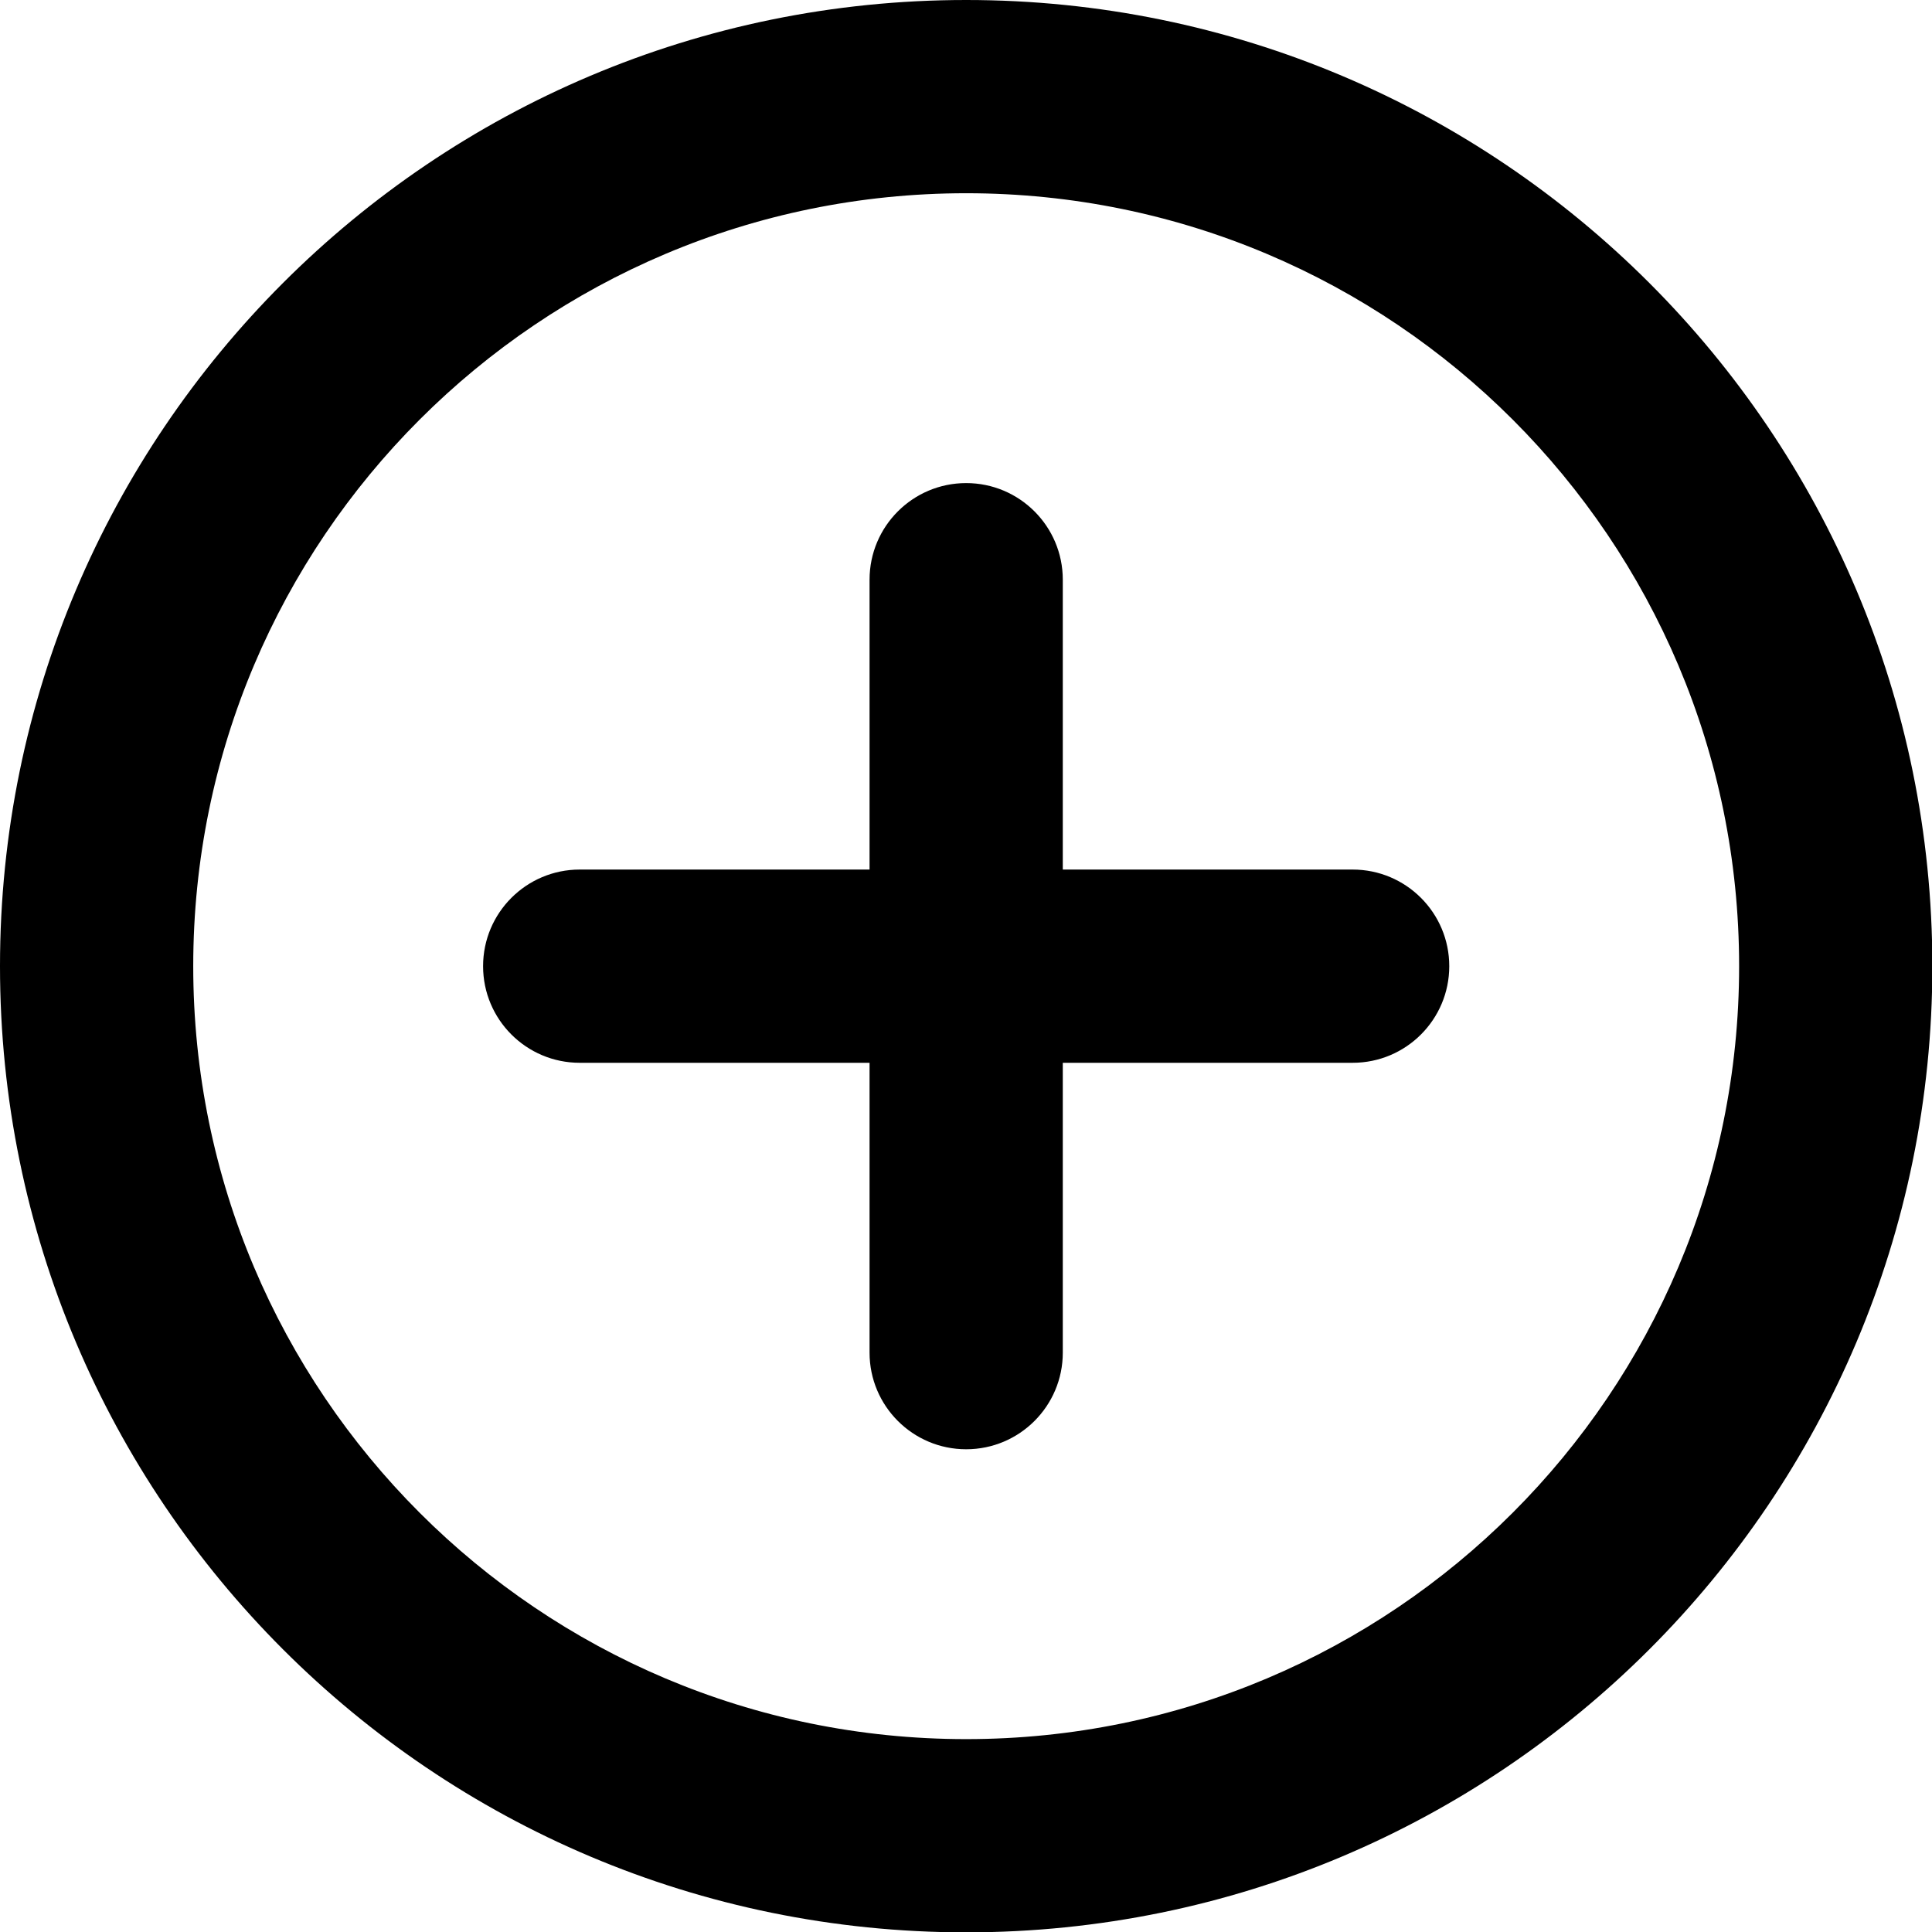
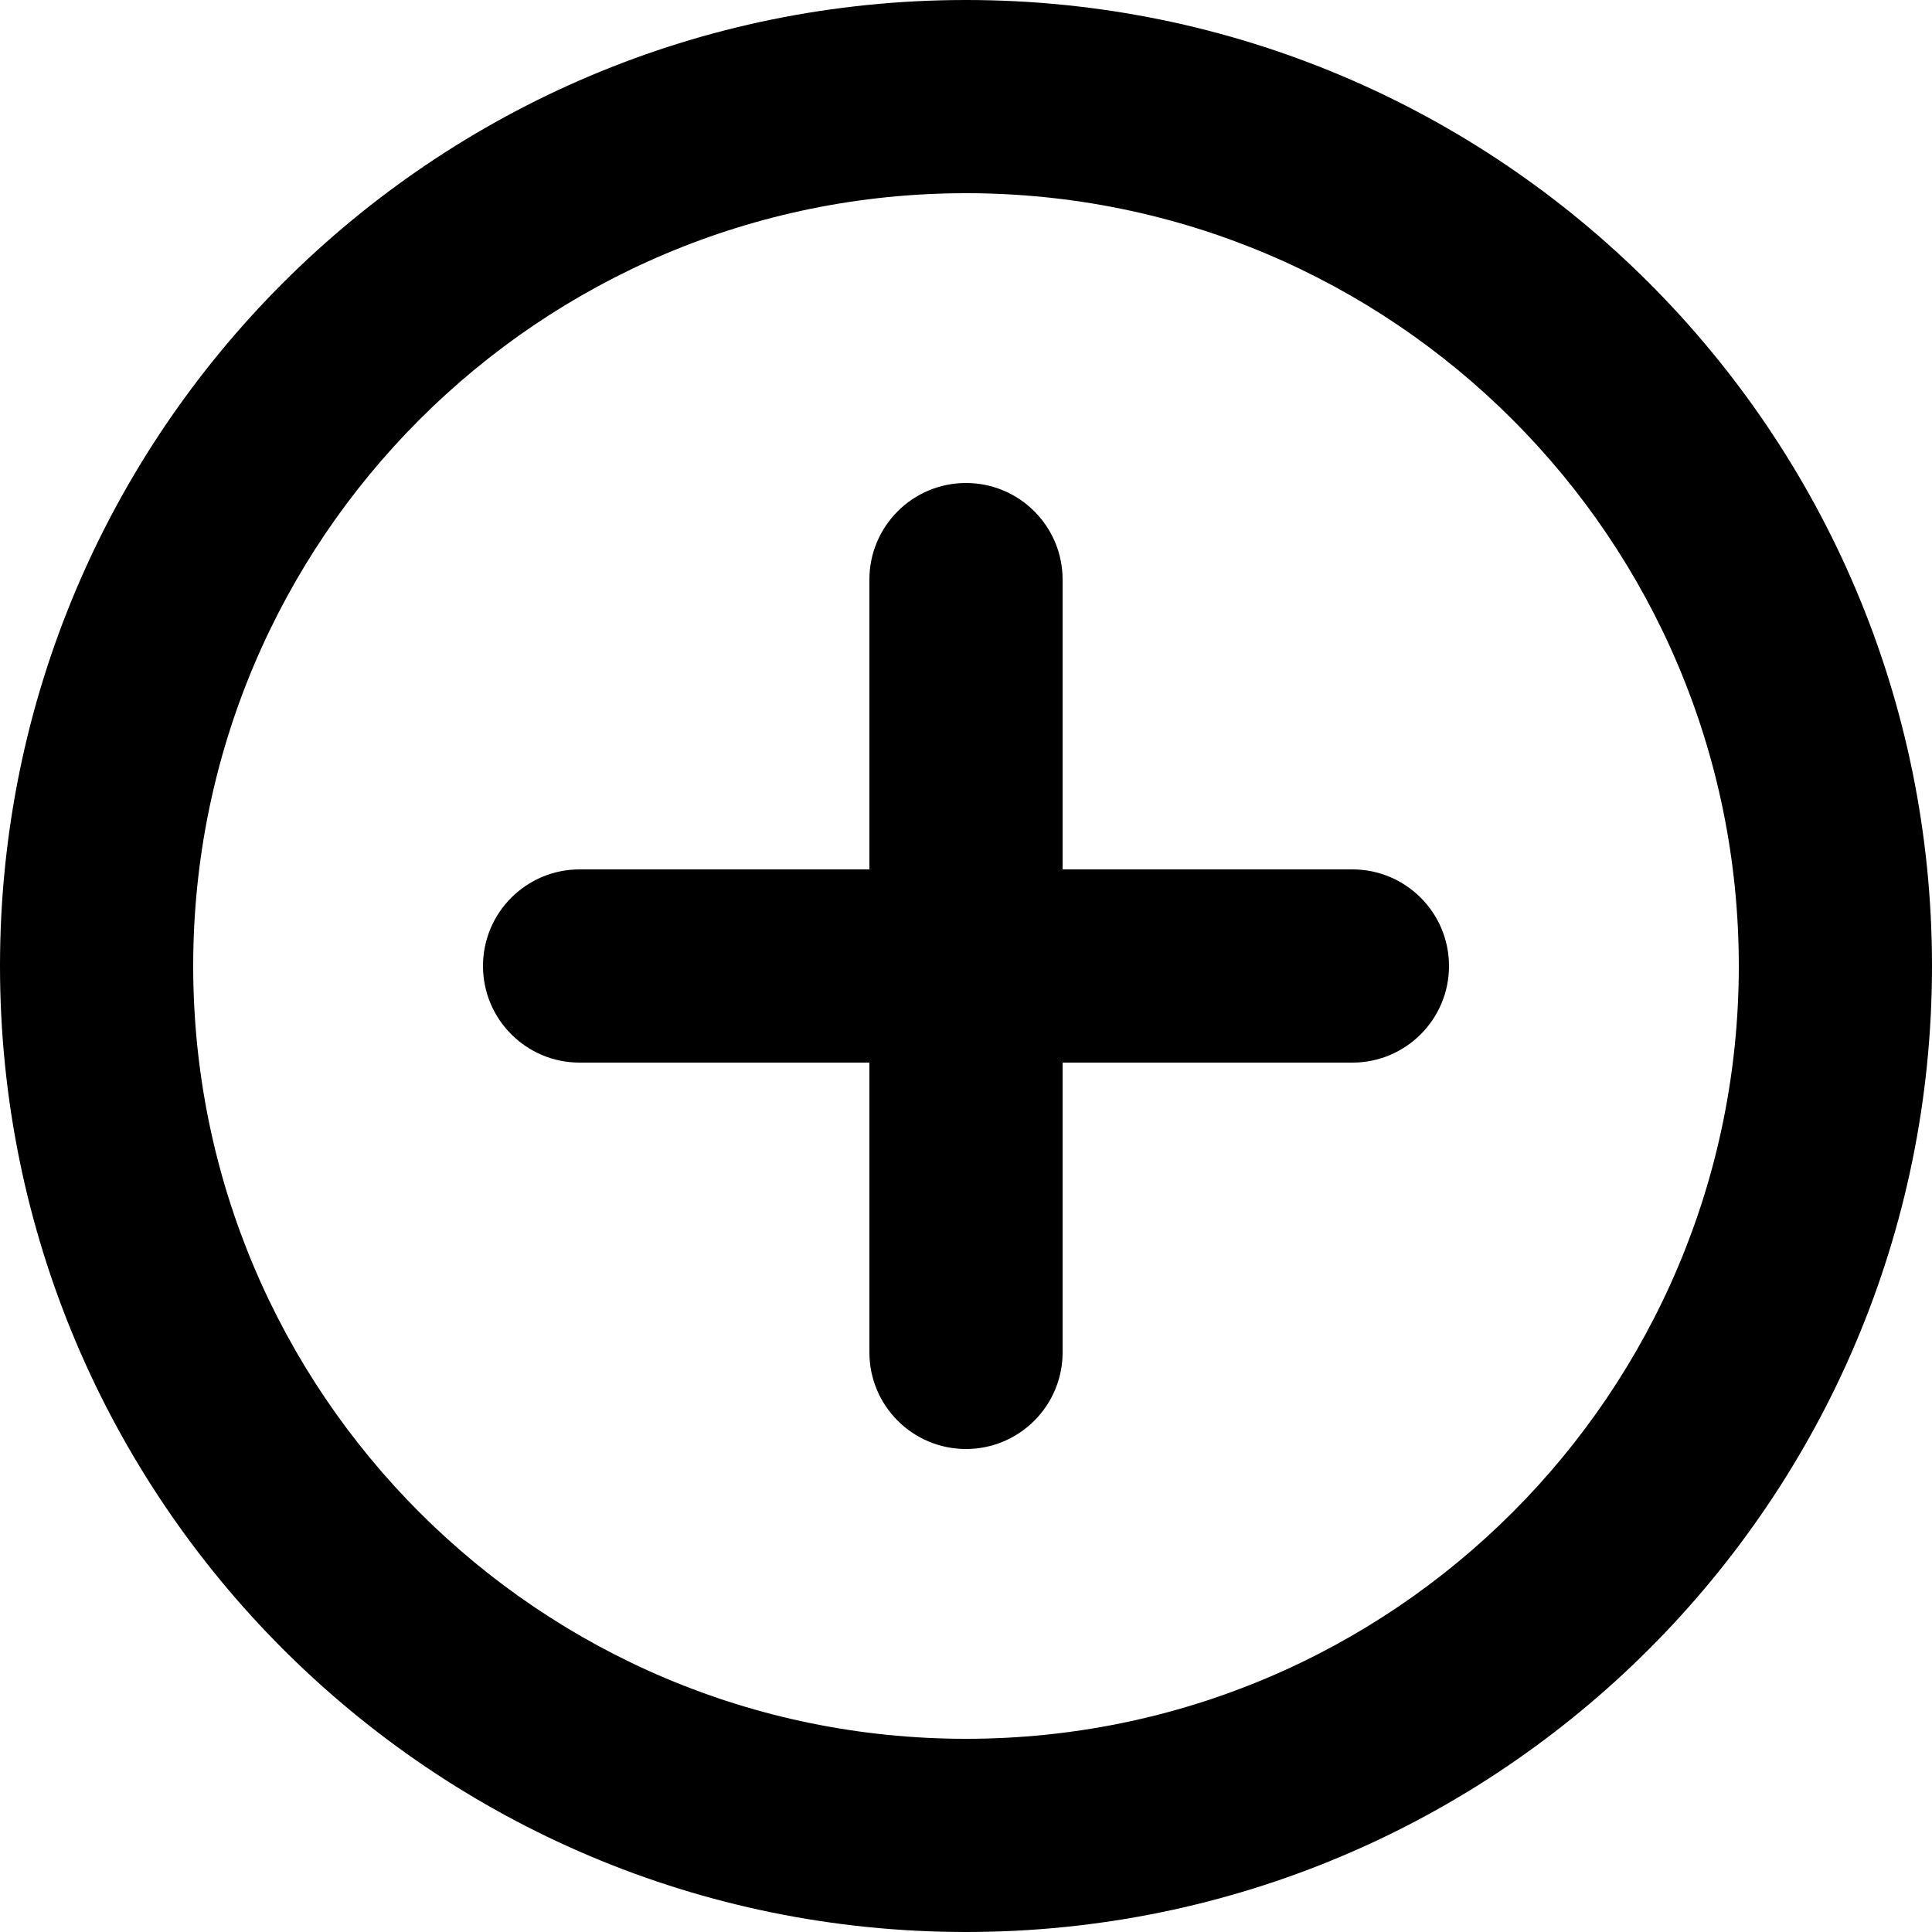
- <svg xmlns="http://www.w3.org/2000/svg" data-name="menu-item-icon" width="21.996" height="21.996" viewBox="0 0 21.996 21.996">
+ <svg xmlns="http://www.w3.org/2000/svg" data-name="menu-item-icon" width="22" height="22" viewBox="0 0 22 22">
  <path id="plus-circle-3" d="M13,2A11,11,0,1,0,24,13,11,11,0,0,0,13,2Zm0,19.8A8.8,8.8,0,1,1,21.8,13,8.8,8.8,0,0,1,13,21.8Zm4.4-9.9H14.1V8.6a1.1,1.1,0,0,0-2.2,0v3.3H8.6a1.1,1.1,0,0,0,0,2.2h3.3v3.3a1.1,1.1,0,0,0,2.2,0V14.1h3.3a1.1,1.1,0,0,0,0-2.2Z" transform="translate(-2 -2)" />
</svg>
